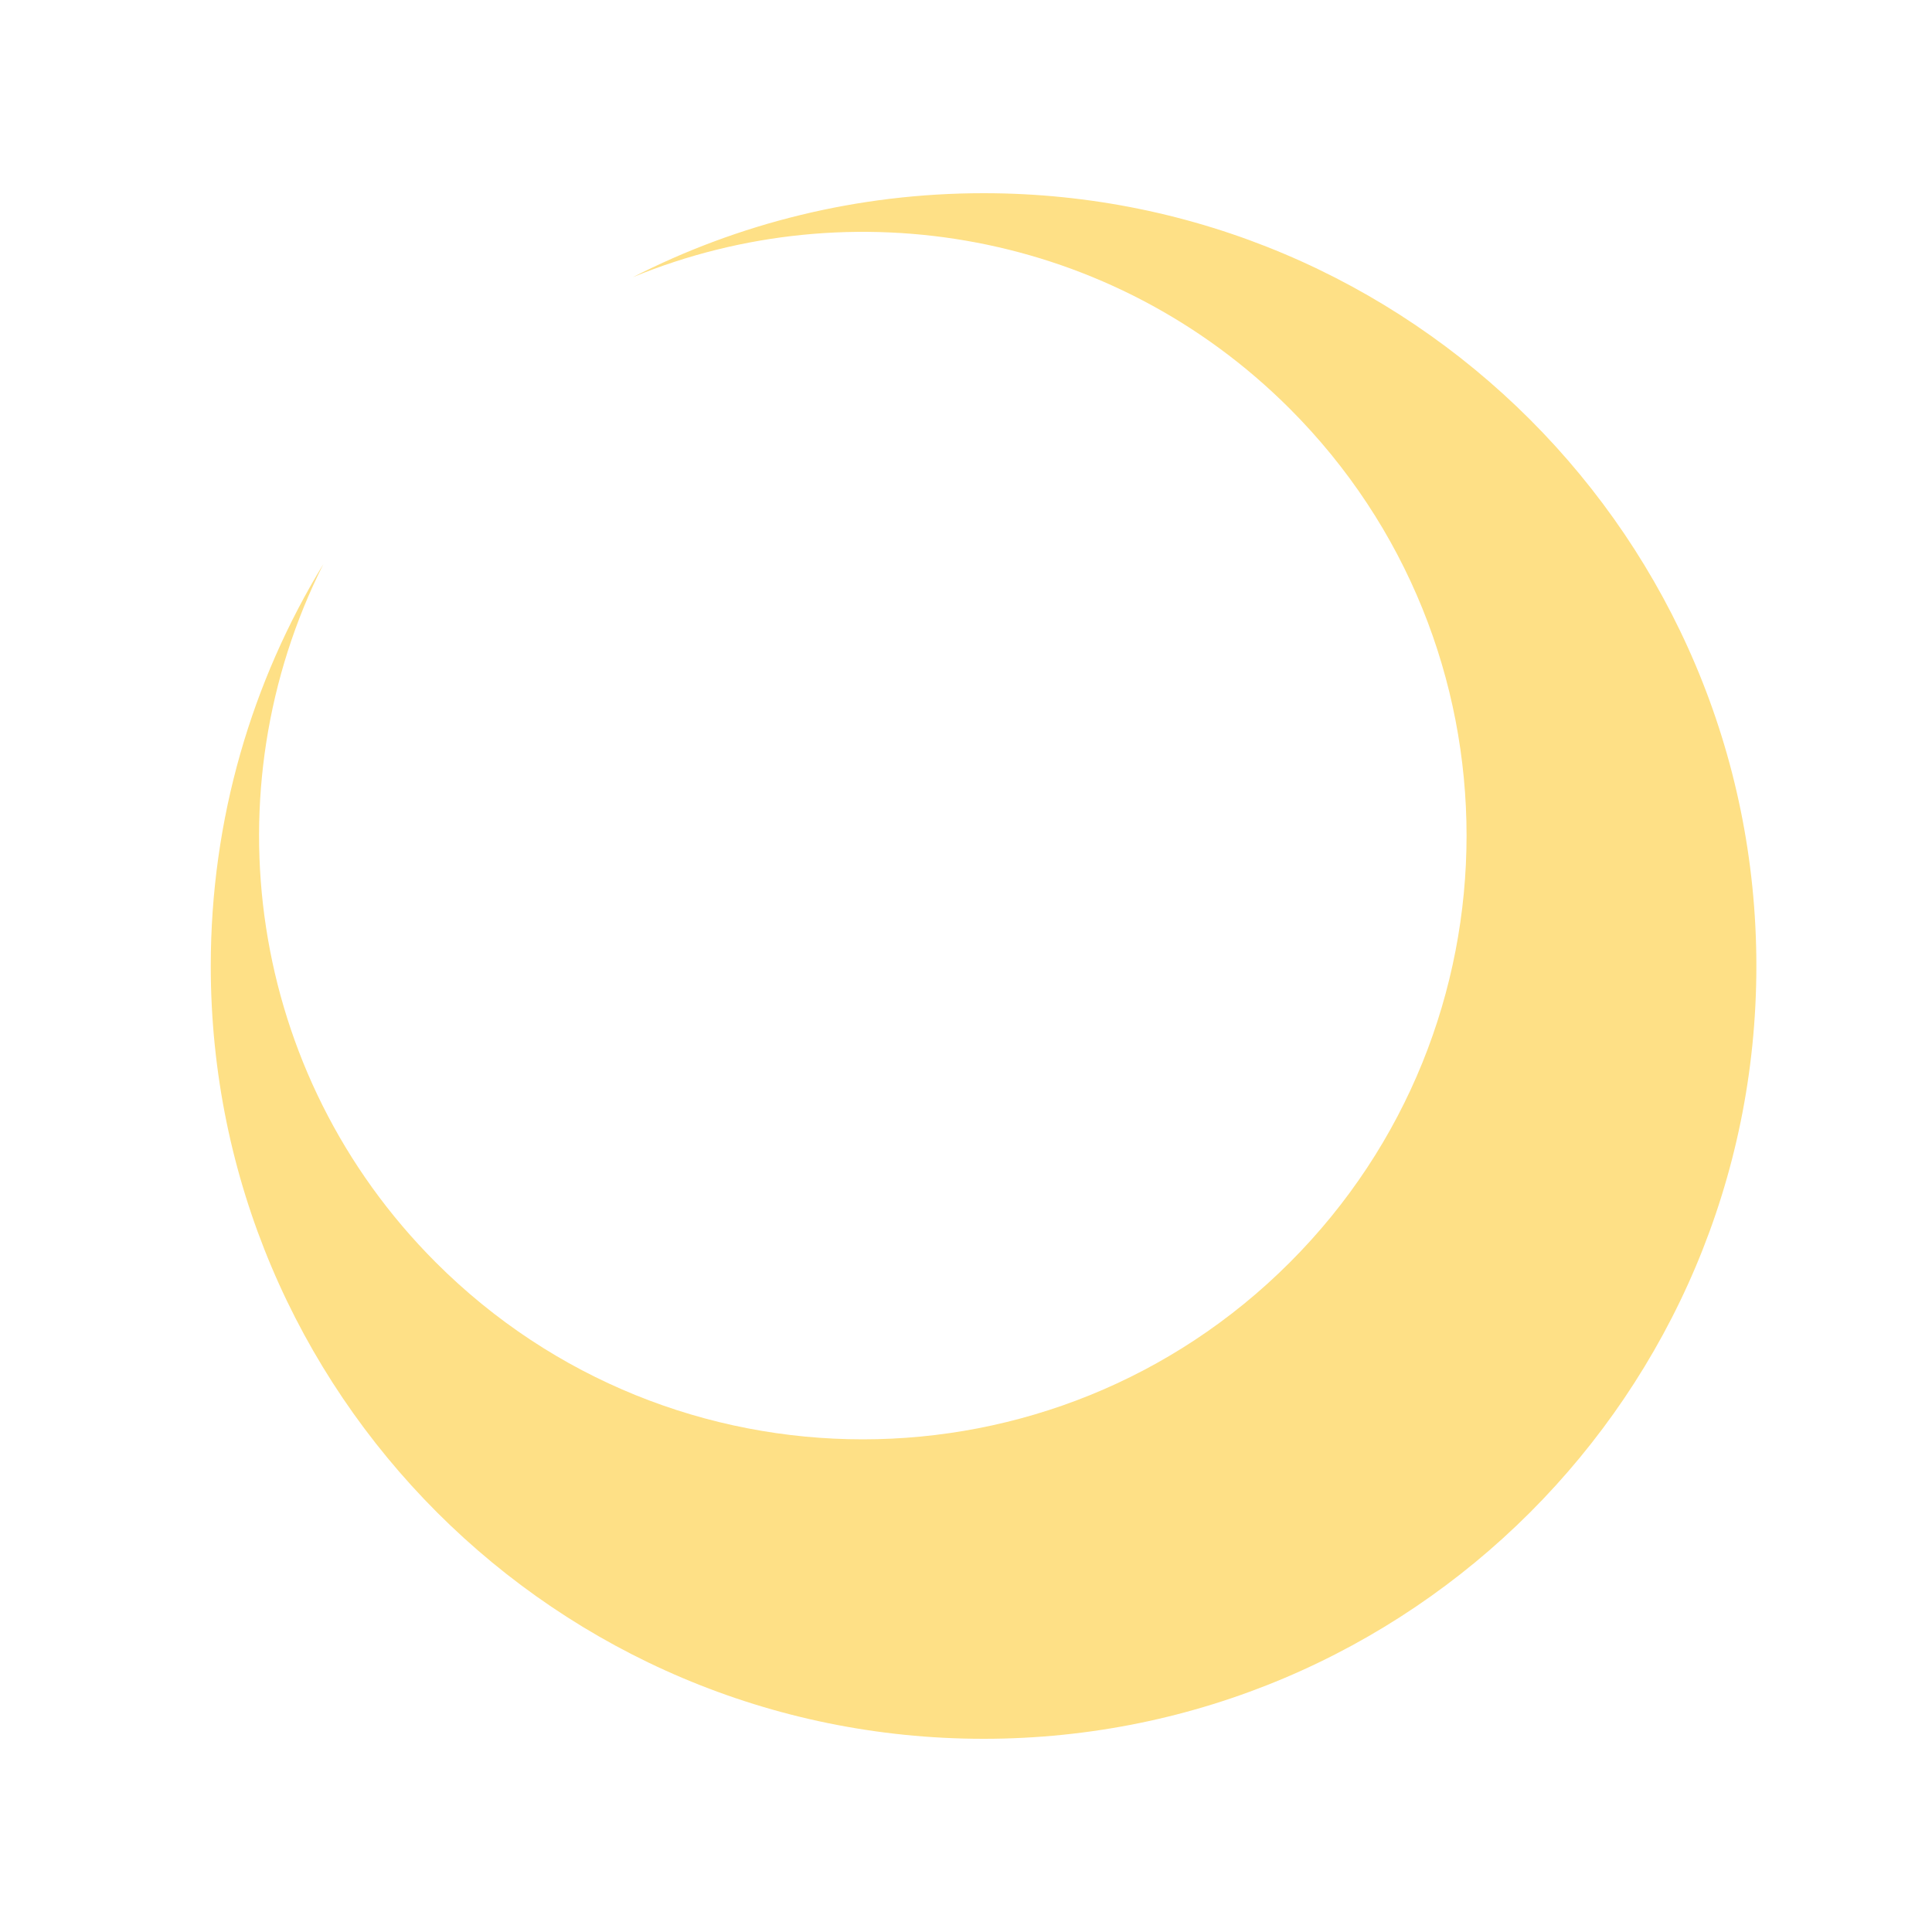
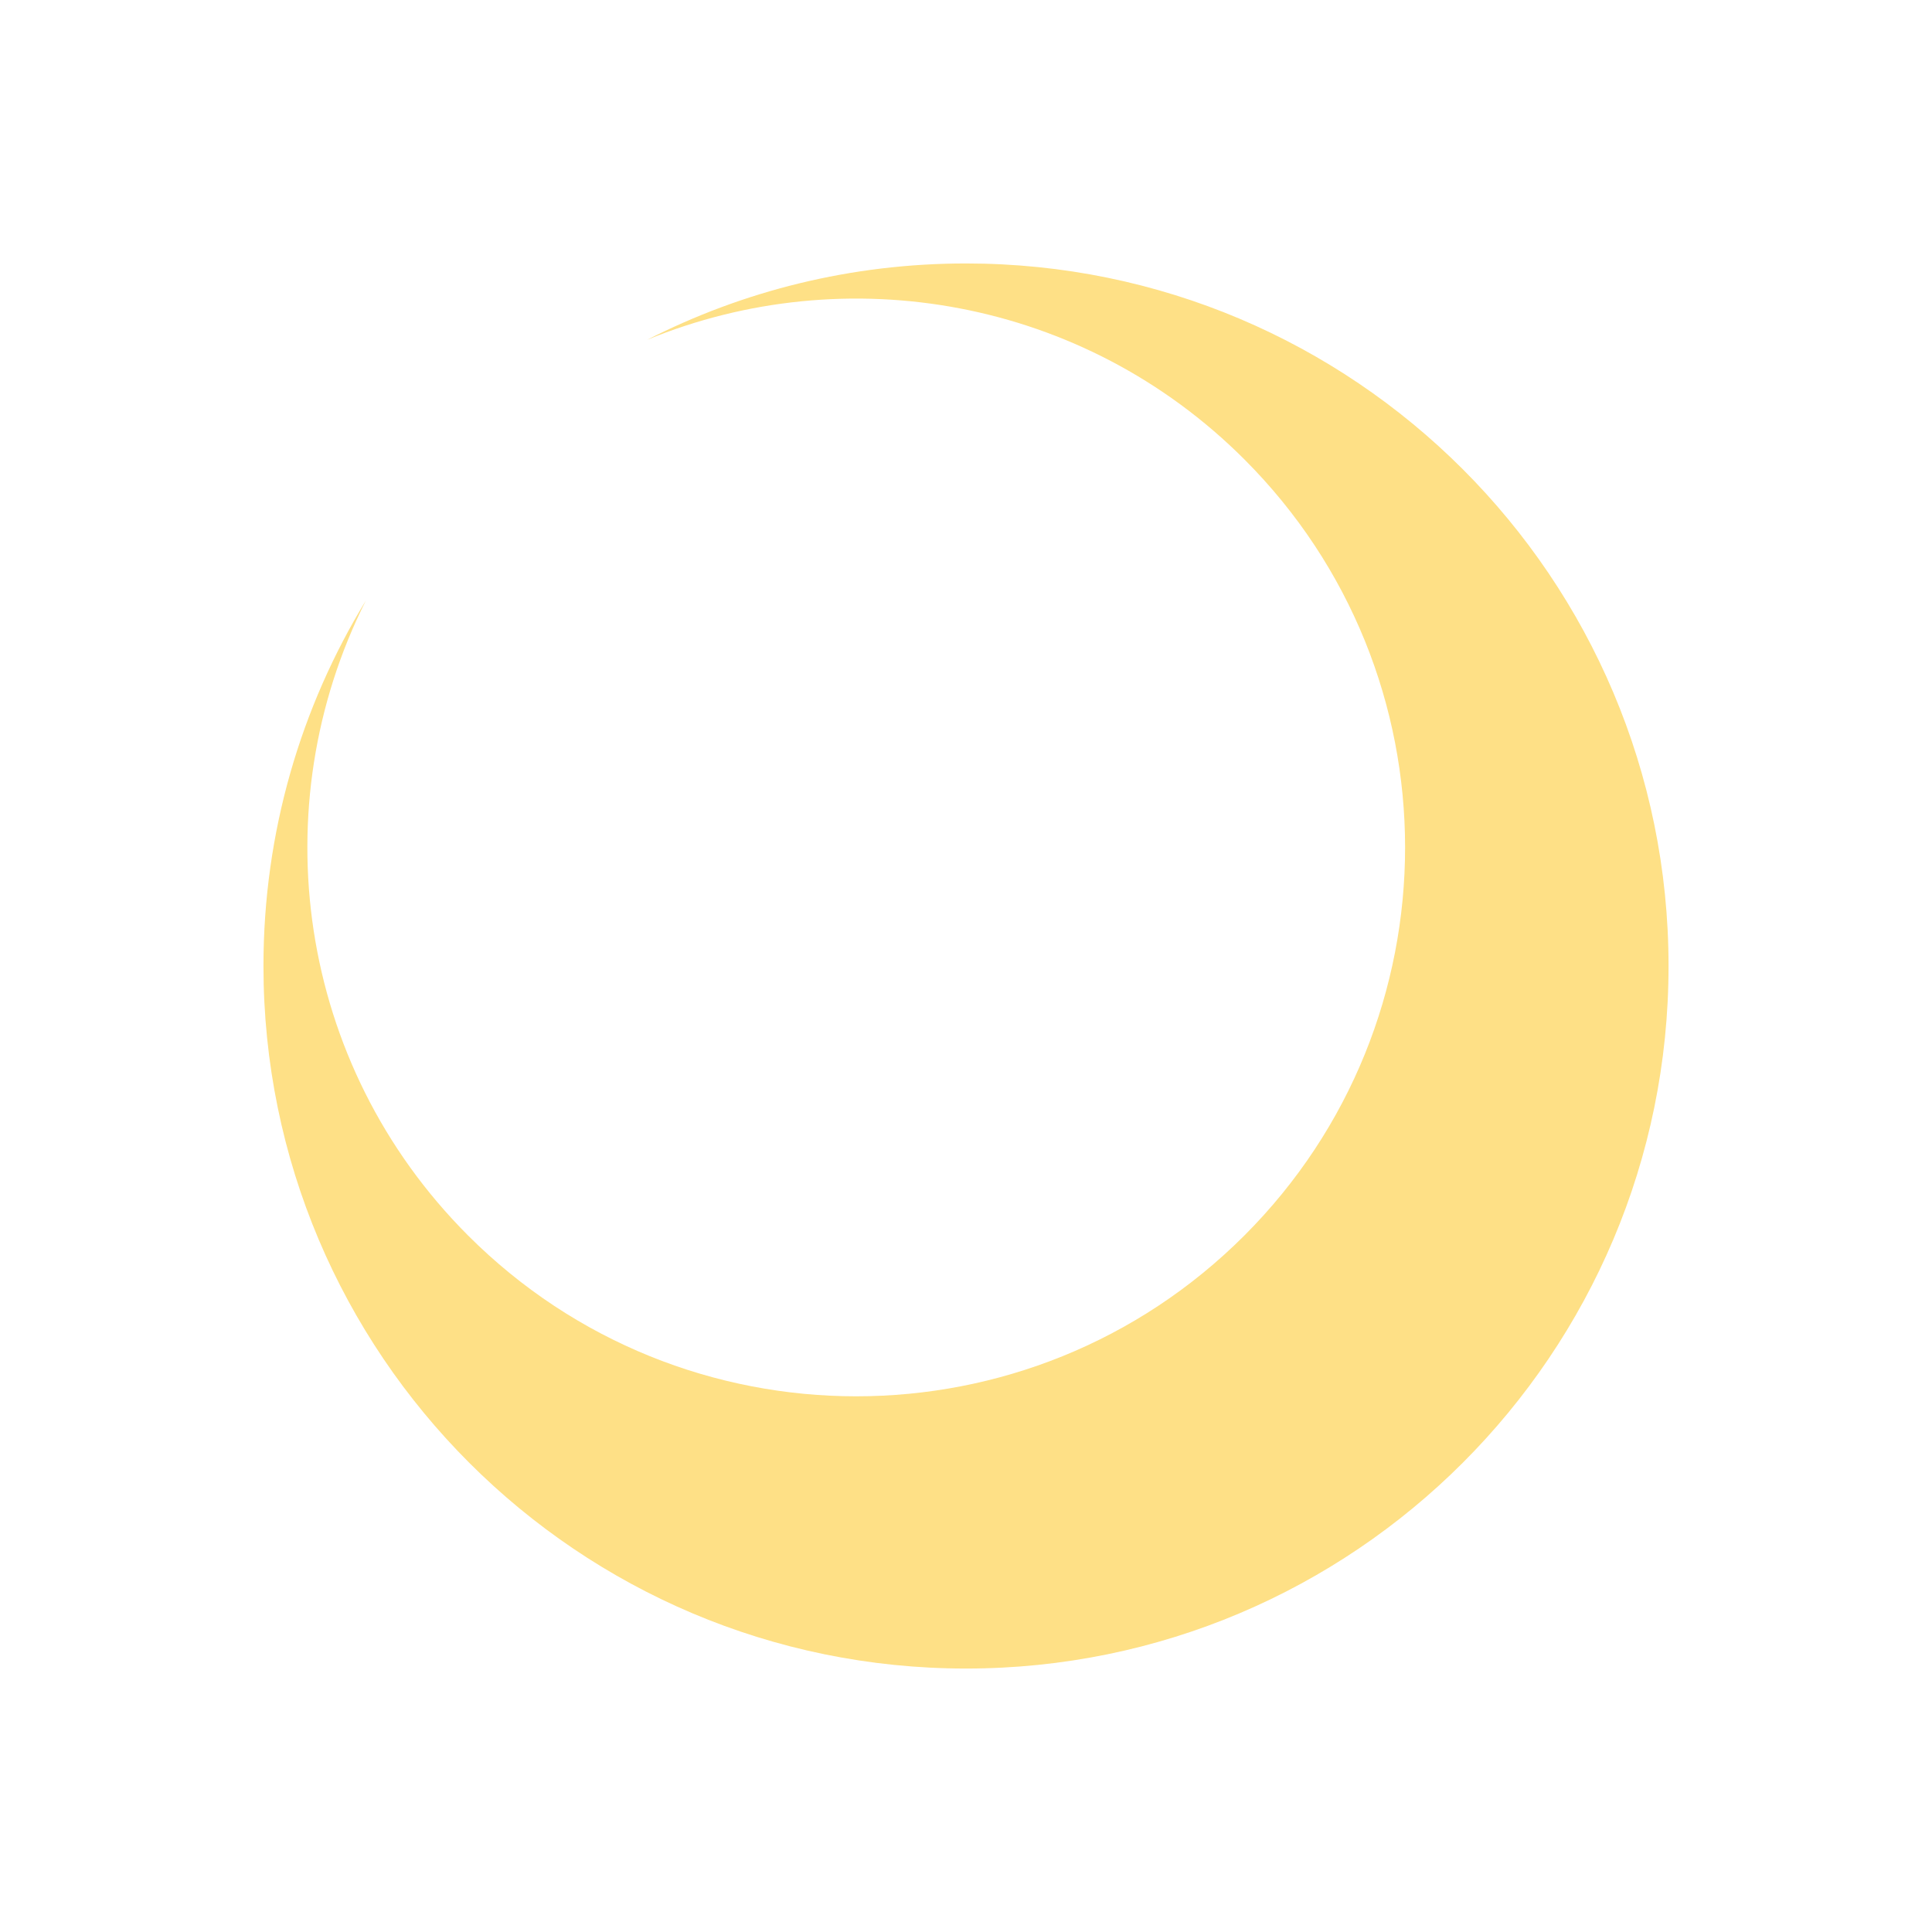
<svg xmlns="http://www.w3.org/2000/svg" width="220" height="220" viewBox="0 0 220 220" fill="none">
-   <path d="M112 22C160.601 22 200 61.399 200 110C200 158.601 160.601 198 112 198C63.399 198 24 158.601 24 110C24 93.234 28.689 77.564 36.826 64.229C23.846 90.003 28.115 122.243 49.636 143.764C76.485 170.612 120.015 170.612 146.864 143.764C173.712 116.915 173.712 73.385 146.864 46.536C126.64 26.313 96.952 21.323 72.057 31.566C84.044 25.449 97.619 22 112 22Z" fill="#FEE086" />
+   <path d="M110 30C154.183 30 190 65.817 190 110C190 154.183 154.183 190 110 190C65.817 190 30 154.183 30 110C30 94.759 34.263 80.513 41.66 68.39C29.86 91.821 33.741 121.13 53.306 140.694C77.713 165.102 117.287 165.102 141.694 140.694C166.102 116.287 166.102 76.713 141.694 52.306C123.309 33.921 96.32 29.384 73.689 38.696C84.586 33.136 96.927 30 110 30Z" fill="#FEE086" />
</svg>
